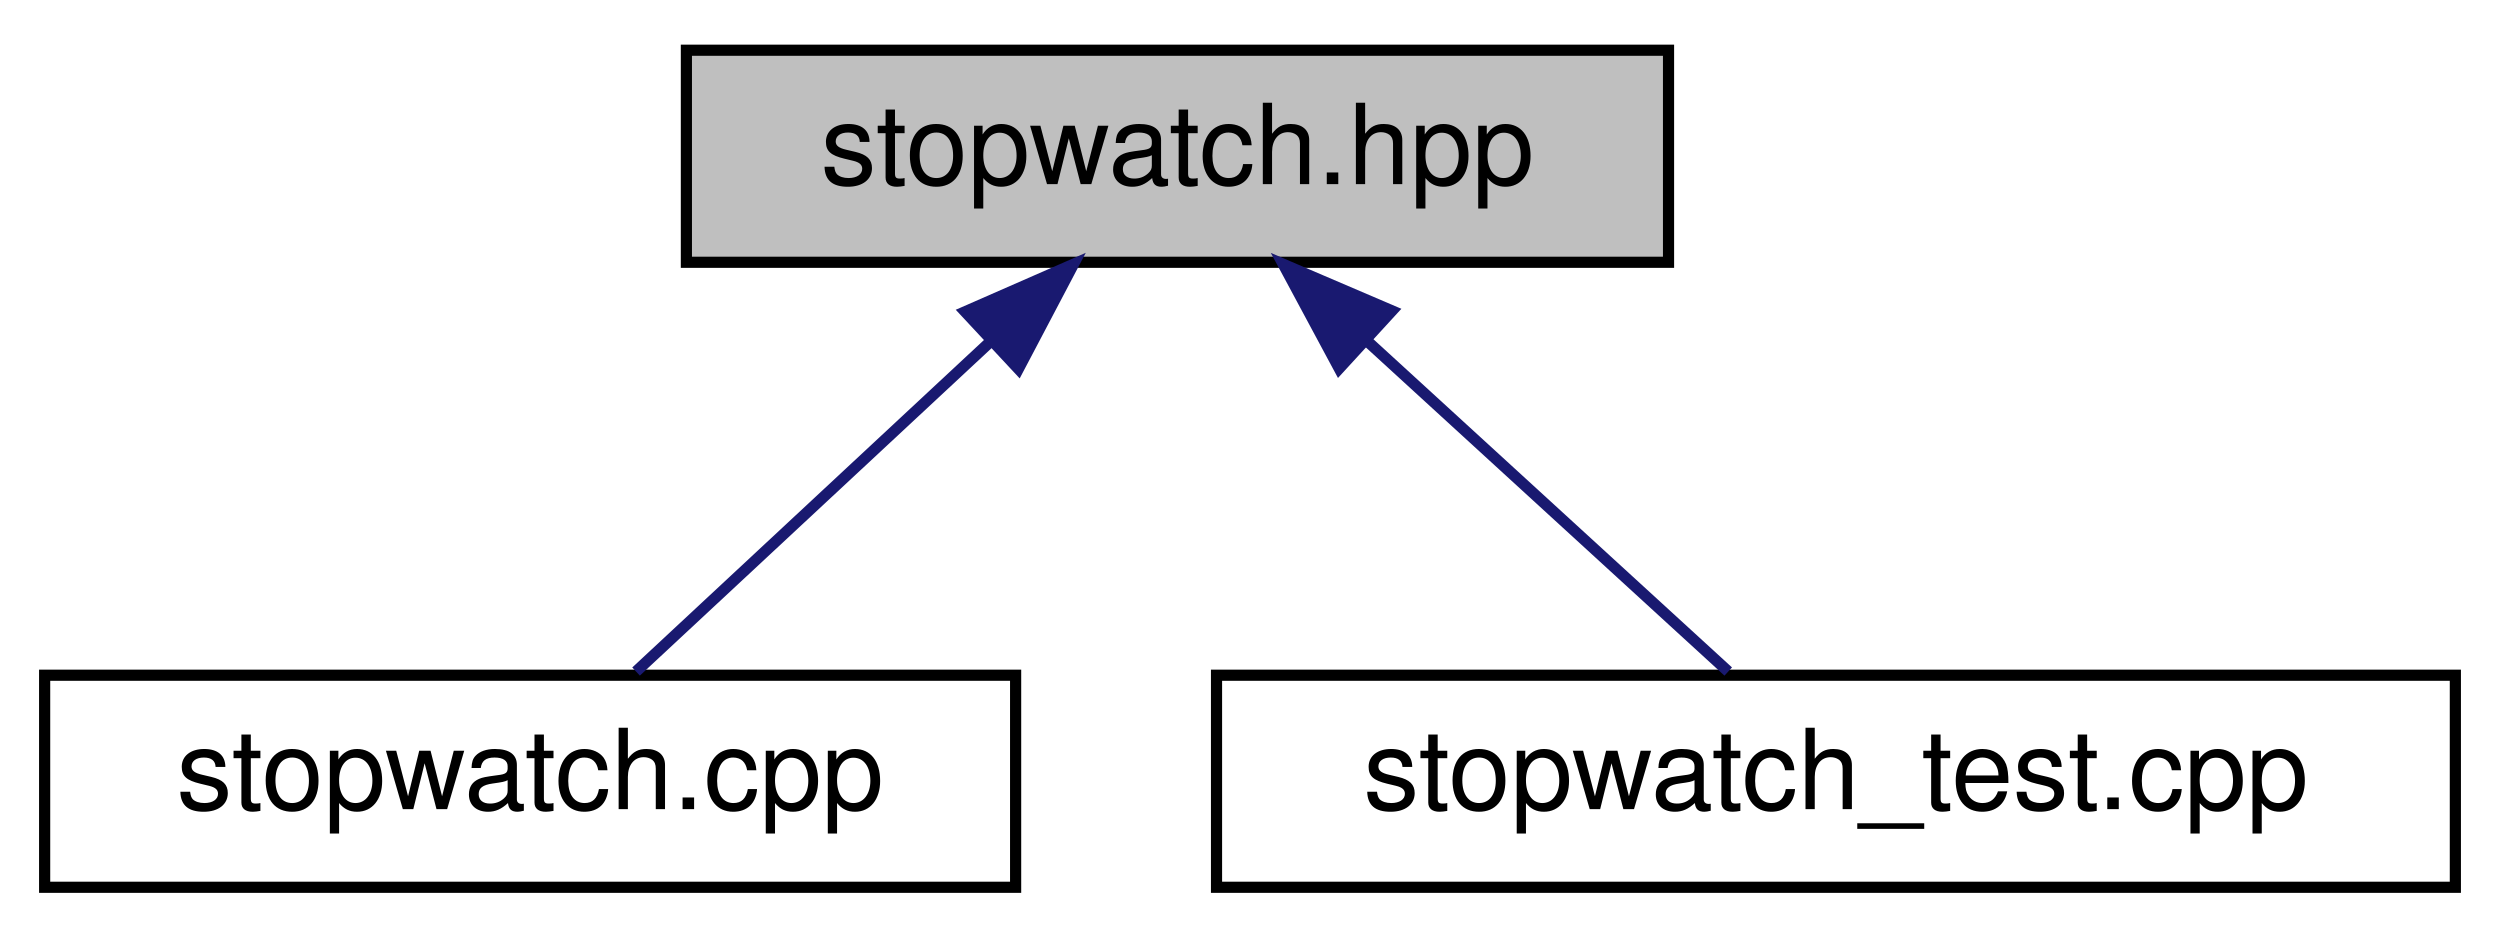
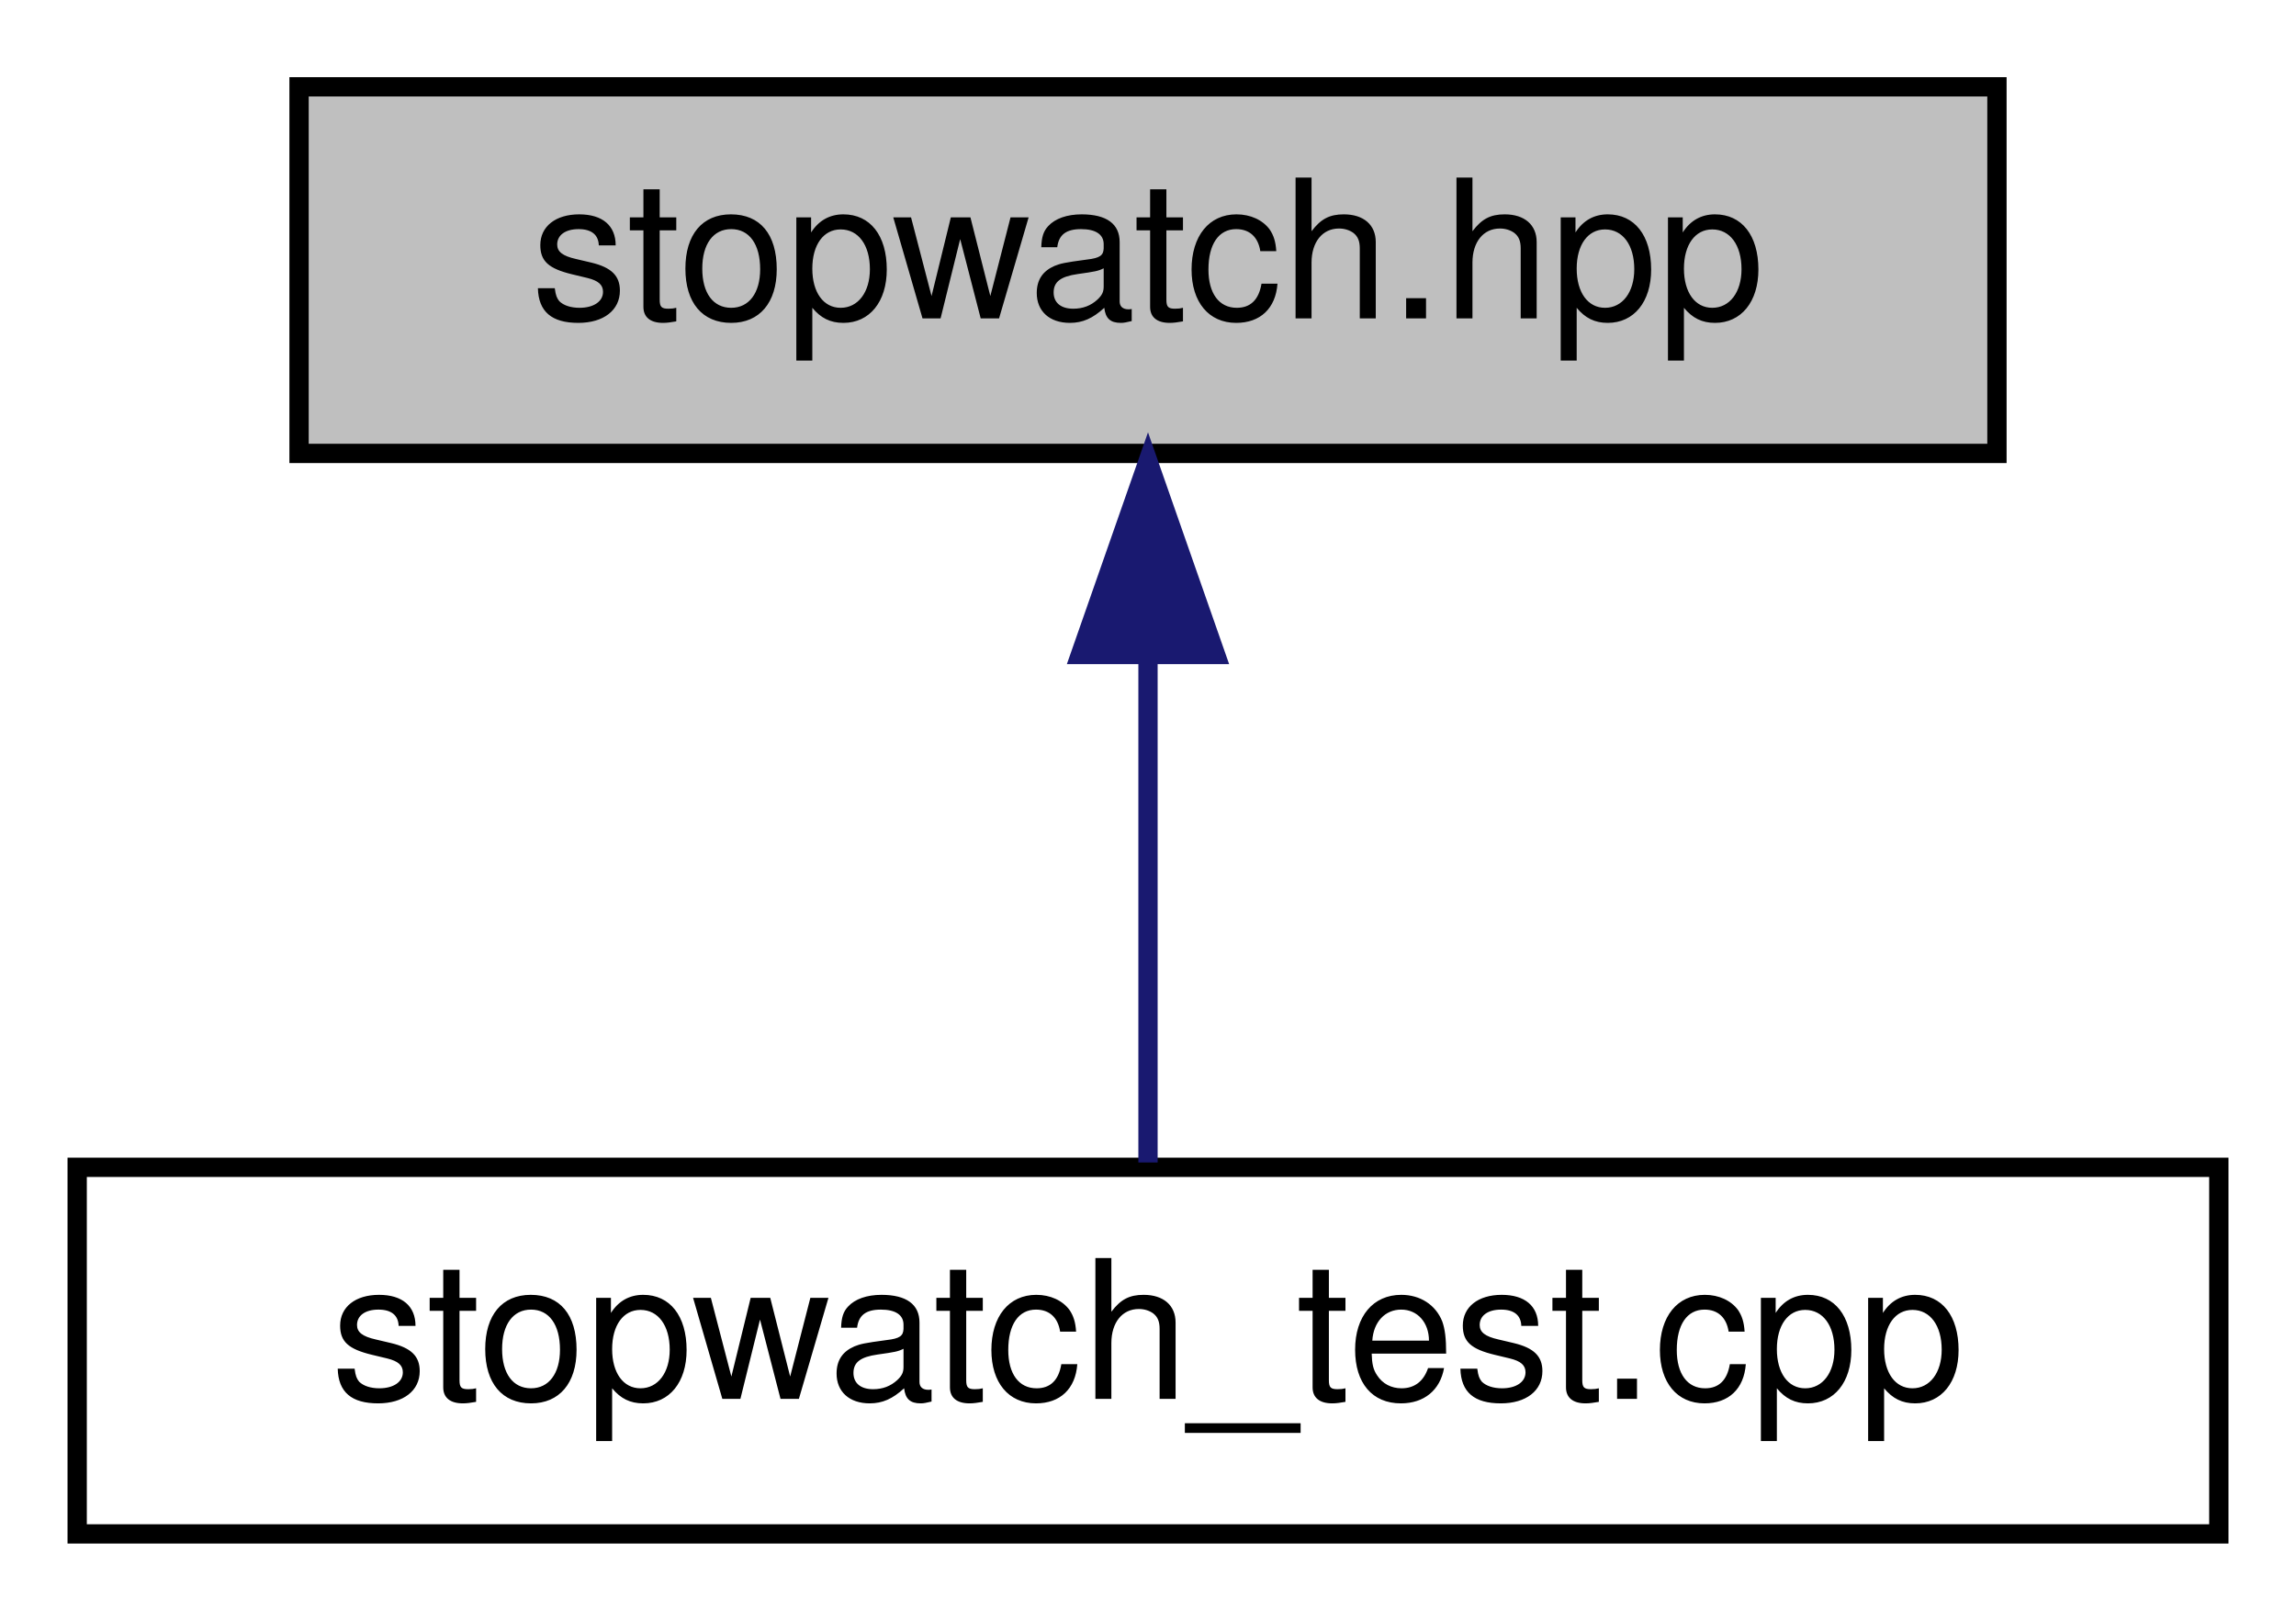
- <svg xmlns="http://www.w3.org/2000/svg" xmlns:xlink="http://www.w3.org/1999/xlink" width="224pt" height="84pt" viewBox="0.00 0.00 224.00 84.00">
+ <svg xmlns="http://www.w3.org/2000/svg" xmlns:xlink="http://www.w3.org/1999/xlink" width="119pt" height="84pt" viewBox="0.00 0.00 119.00 84.00">
  <g id="graph0" class="graph" transform="scale(1 1) rotate(0) translate(4 80)">
    <g id="node1" class="node">
      <g id="a_node1">
-         <a xlink:title=" ">
-           <polygon fill="#bfbfbf" stroke="black" points="57.5,-56.5 57.5,-75.5 145.5,-75.5 145.5,-56.5 57.5,-56.5" />
-           <text text-anchor="middle" x="101.5" y="-63.5" font-family="Helvetica,sans-Serif" font-size="10.00">stopwatch.hpp</text>
+         <a xlink:title="BoosterSeat Stopwatch class declaration.">
+           <polygon fill="#bfbfbf" stroke="black" points="11.5,-56.5 11.5,-75.5 99.5,-75.5 99.5,-56.5 11.5,-56.5" />
+           <text text-anchor="middle" x="55.5" y="-63.5" font-family="Helvetica,sans-Serif" font-size="10.00">stopwatch.hpp</text>
        </a>
      </g>
    </g>
    <g id="node2" class="node">
      <g id="a_node2">
-         <a xlink:href="stopwatch_8cpp.html" target="_top" xlink:title=" ">
-           <polygon fill="none" stroke="black" points="0,-0.5 0,-19.5 87,-19.5 87,-0.5 0,-0.5" />
-           <text text-anchor="middle" x="43.5" y="-7.5" font-family="Helvetica,sans-Serif" font-size="10.00">stopwatch.cpp</text>
+         <a xlink:href="stopwatch__test_8cpp.html" target="_top" xlink:title=" ">
+           <polygon fill="none" stroke="black" points="0,-0.5 0,-19.5 111,-19.5 111,-0.5 0,-0.5" />
+           <text text-anchor="middle" x="55.5" y="-7.5" font-family="Helvetica,sans-Serif" font-size="10.00">stopwatch_test.cpp</text>
        </a>
      </g>
    </g>
    <g id="edge1" class="edge">
-       <path fill="none" stroke="midnightblue" d="M84.59,-49.25C74.3,-39.67 61.53,-27.79 52.99,-19.83" />
-       <polygon fill="midnightblue" stroke="midnightblue" points="82.48,-52.07 92.18,-56.32 87.25,-46.95 82.48,-52.07" />
-     </g>
-     <g id="node3" class="node">
-       <g id="a_node3">
-         <a xlink:href="stopwatch__test_8cpp.html" target="_top" xlink:title=" ">
-           <polygon fill="none" stroke="black" points="105,-0.5 105,-19.5 216,-19.5 216,-0.5 105,-0.5" />
-           <text text-anchor="middle" x="160.5" y="-7.5" font-family="Helvetica,sans-Serif" font-size="10.00">stopwatch_test.cpp</text>
-         </a>
-       </g>
-     </g>
-     <g id="edge2" class="edge">
-       <path fill="none" stroke="midnightblue" d="M118.39,-49.54C128.91,-39.91 142.07,-27.87 150.85,-19.83" />
-       <polygon fill="midnightblue" stroke="midnightblue" points="115.99,-46.99 110.98,-56.32 120.72,-52.15 115.99,-46.99" />
+       <path fill="none" stroke="midnightblue" d="M55.5,-45.8C55.5,-36.91 55.5,-26.78 55.5,-19.75" />
+       <polygon fill="midnightblue" stroke="midnightblue" points="52,-46.08 55.5,-56.08 59,-46.08 52,-46.08" />
    </g>
  </g>
</svg>
